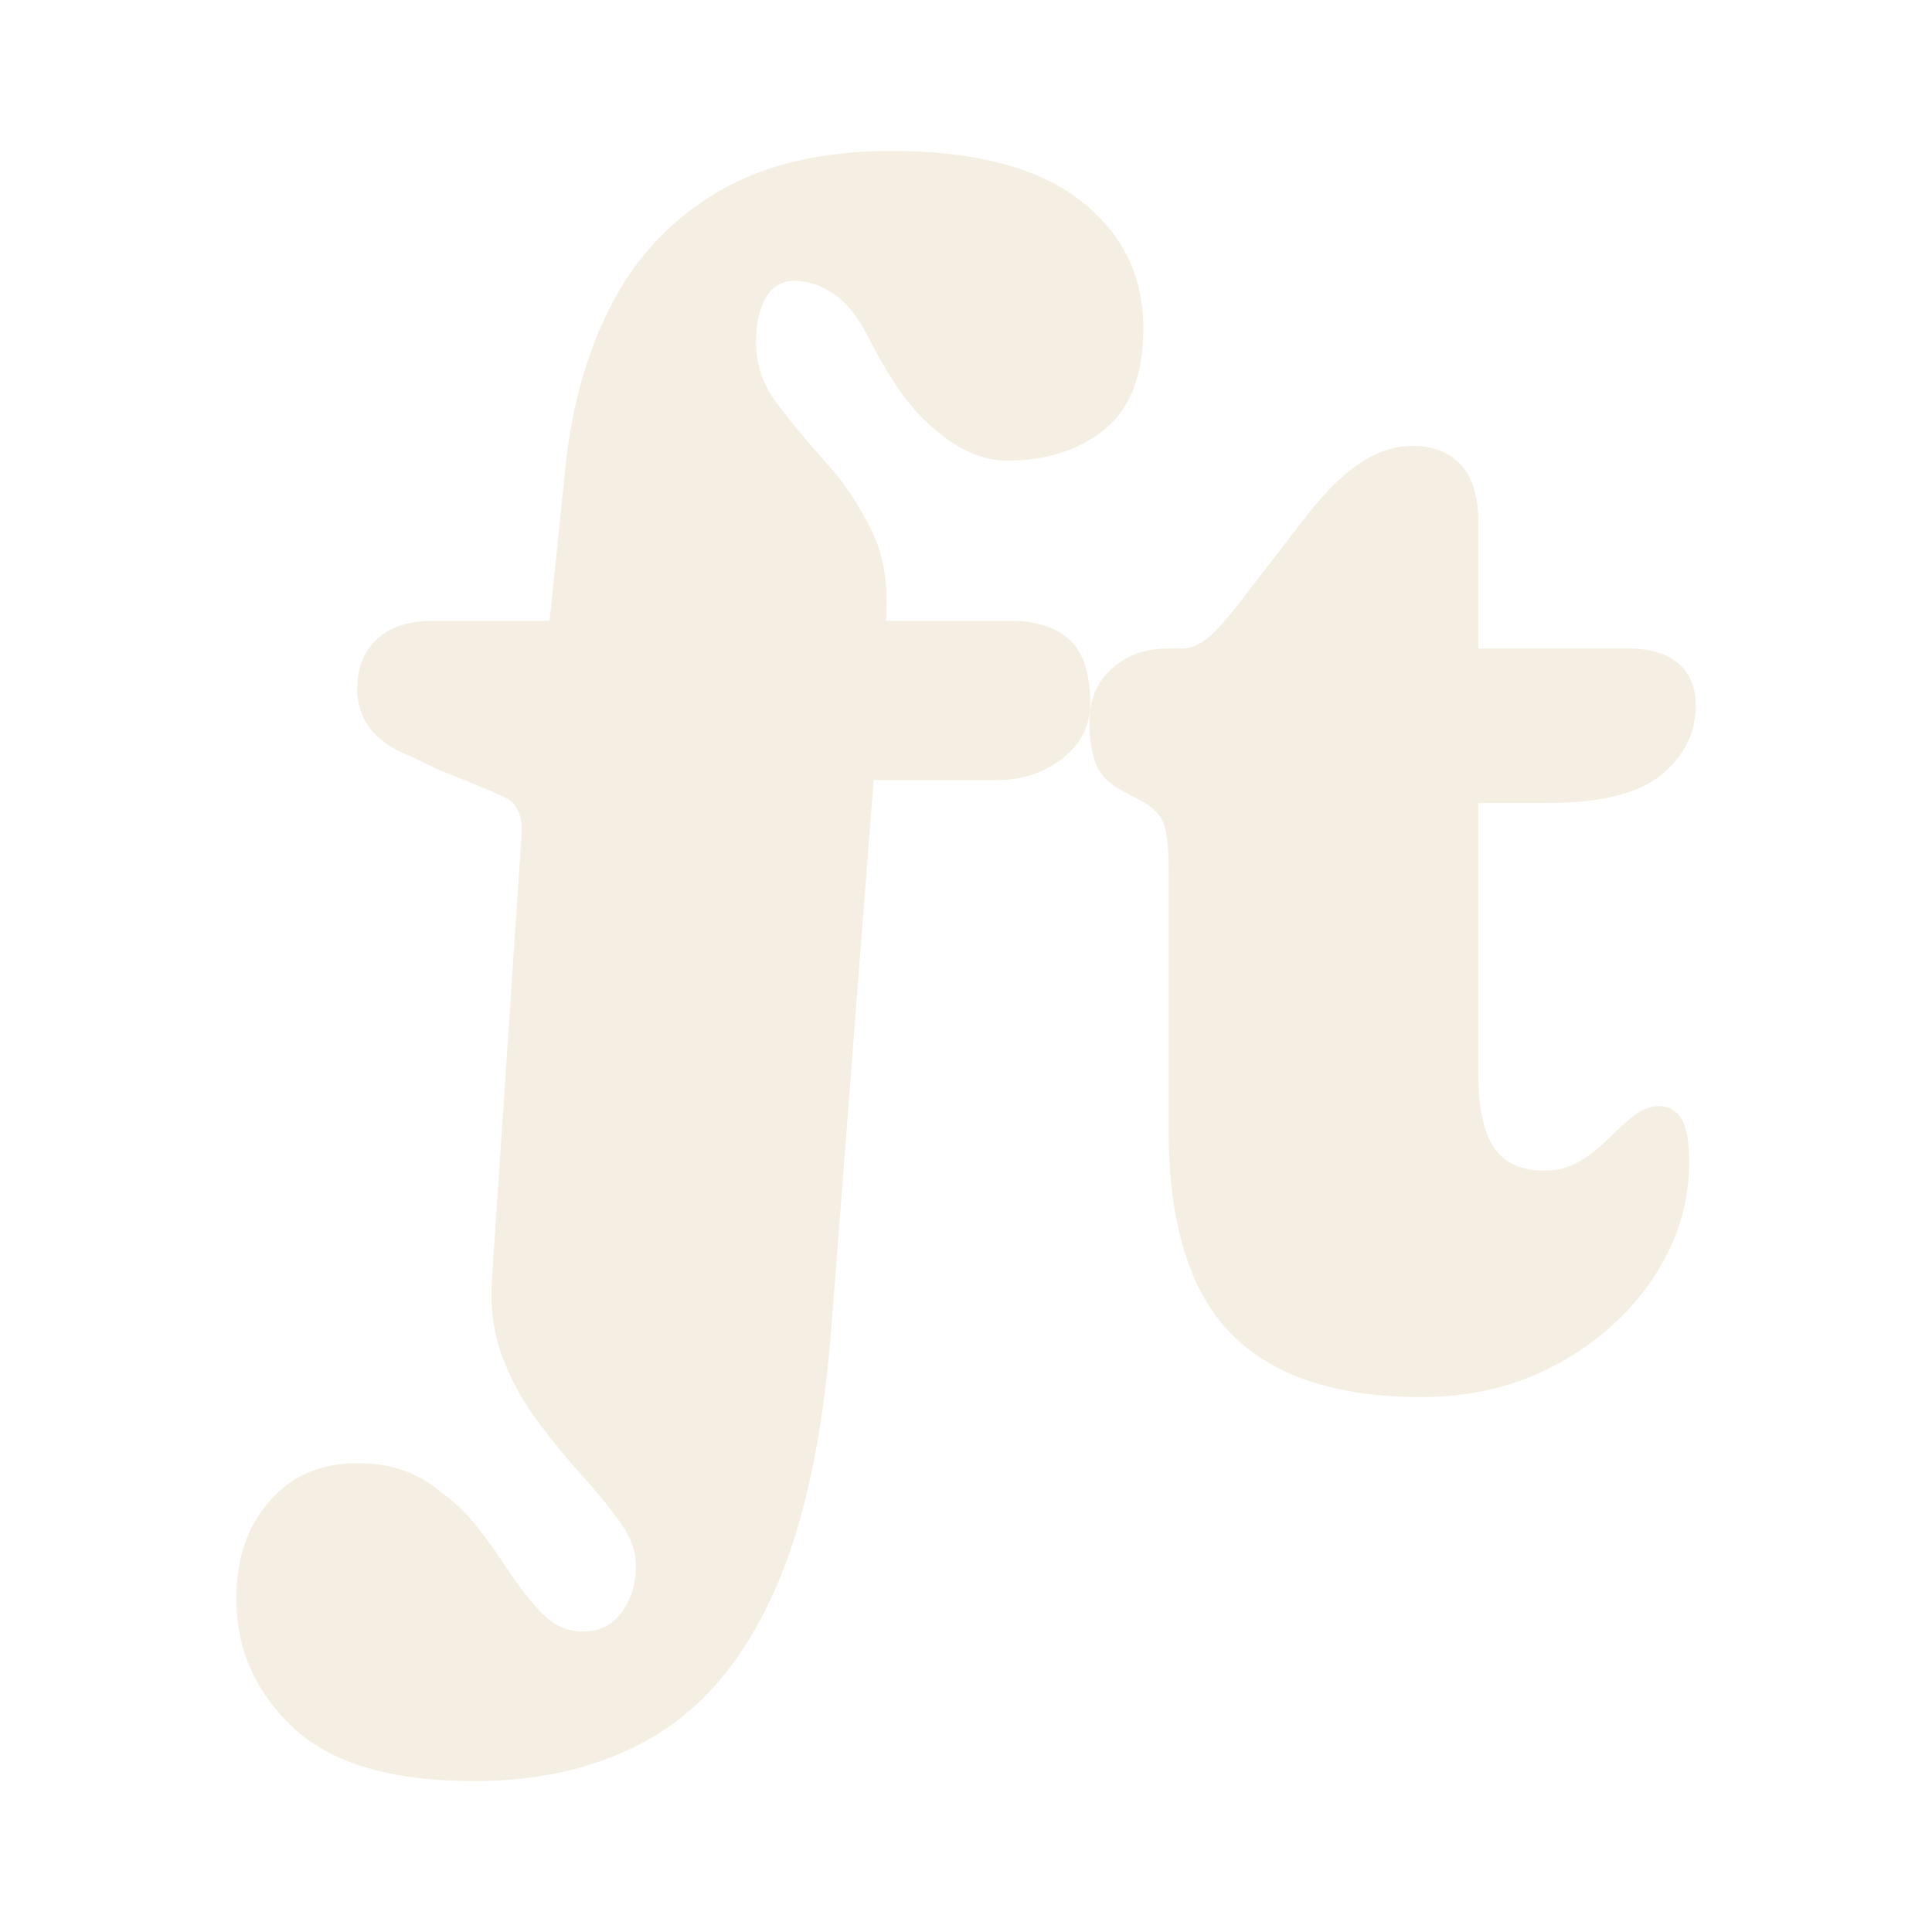
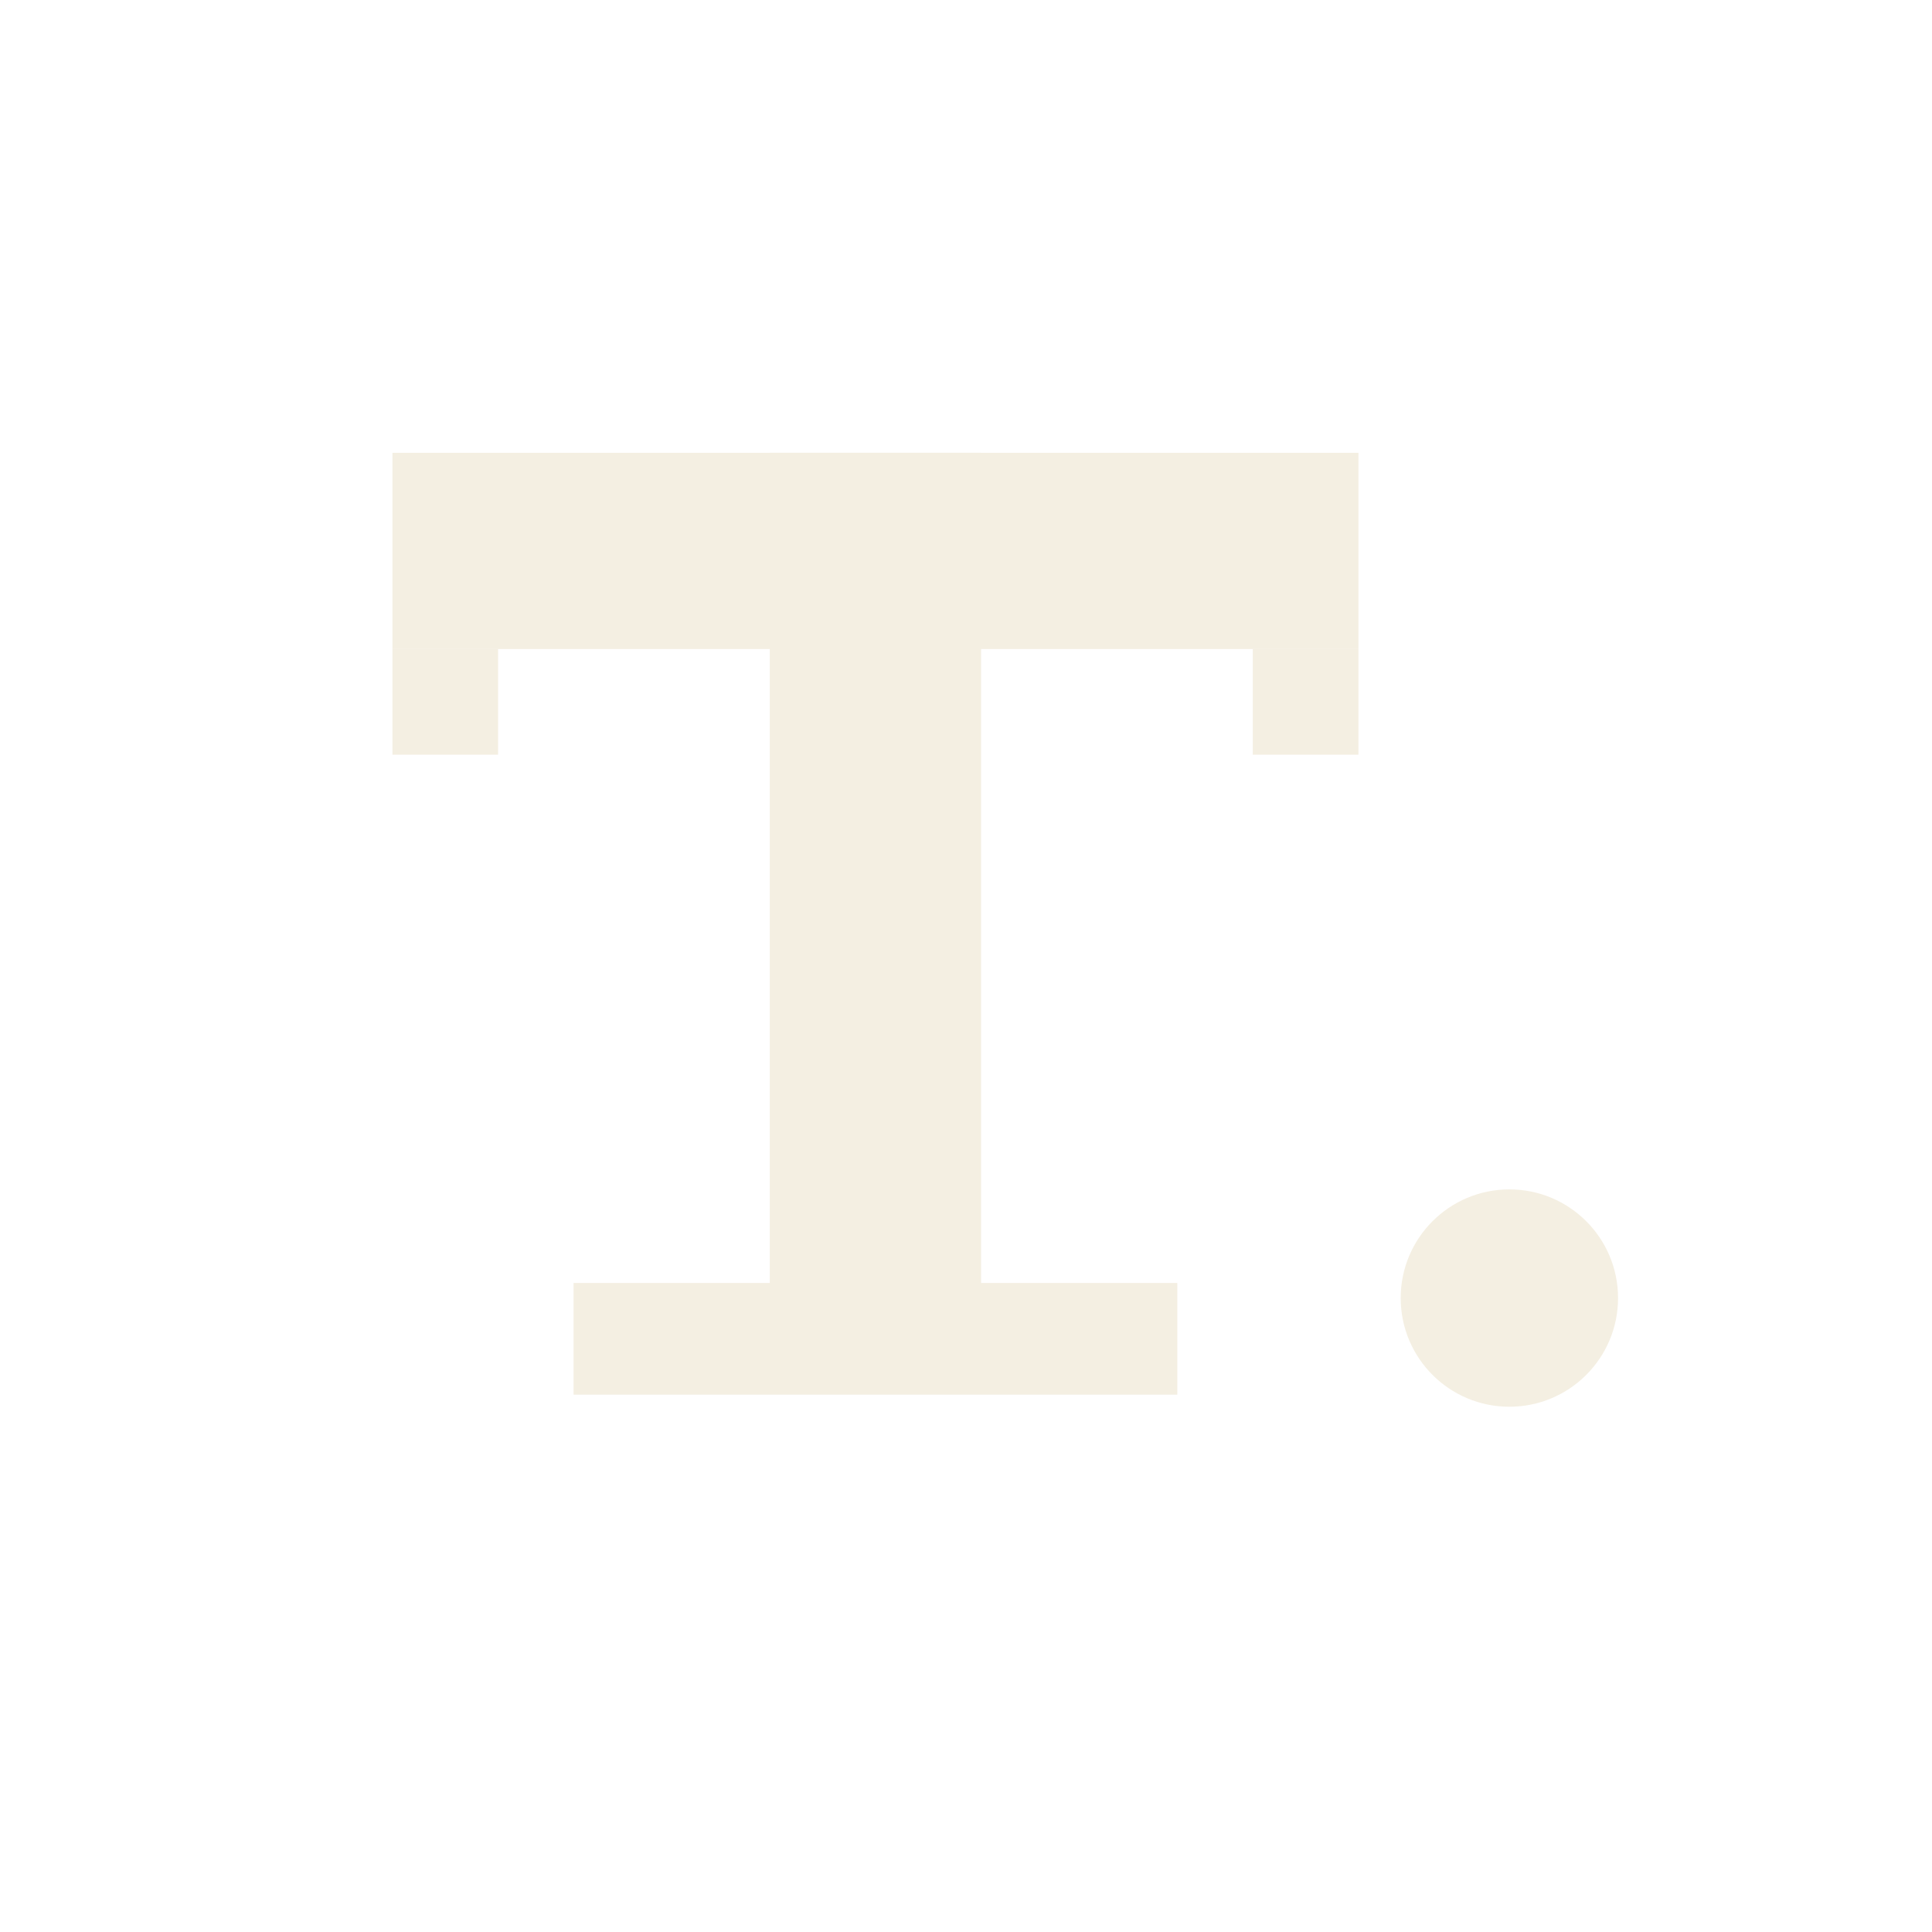
- <svg xmlns="http://www.w3.org/2000/svg" viewBox="0 0 64 64" role="img" aria-label="Frankfurt Theater">
-   <path d="M711 930 644 62Q628 -141 572.5 -262.0Q517 -383 425.0 -436.5Q333 -490 207 -490Q55 -490 -14.5 -424.5Q-84 -359 -84 -267Q-84 -194 -43.5 -147.5Q-3 -101 64 -101Q96 -101 121.0 -110.0Q146 -119 166 -136Q191 -154 210.0 -178.0Q229 -202 246 -228Q272 -267 292.5 -287.0Q313 -307 341 -307Q370 -307 387.5 -283.5Q405 -260 405 -226Q405 -200 386.0 -173.5Q367 -147 339.5 -116.5Q312 -86 285.0 -50.0Q258 -14 241.5 29.5Q225 73 229 127L265 666Q268 703 244.5 714.0Q221 725 165 747L125 766Q64 791 64 847Q64 885 88.0 907.5Q112 930 158 930H324L292 858L319 1120Q331 1233 376.5 1319.5Q422 1406 506.5 1455.5Q591 1505 717 1505Q870 1505 948.0 1445.0Q1026 1385 1026 1288Q1026 1203 979.0 1164.5Q932 1126 859 1126Q831 1126 803.0 1141.5Q775 1157 749 1185Q733 1203 719.0 1225.0Q705 1247 692 1272Q672 1313 648.0 1329.5Q624 1346 600 1346Q576 1346 564.0 1325.5Q552 1305 552 1270Q552 1230 578.0 1195.5Q604 1161 637.0 1124.5Q670 1088 693.0 1041.5Q716 995 711 930ZM632 735 646 930H862Q910 930 935.5 907.0Q961 884 961 829Q961 788 927.0 761.5Q893 735 846 735Z" transform="translate(10.102 45.737) scale(0.027068 -0.027068)" fill="#F4EFE2" />
-   <path d="M51 711 32 721Q5 735 -2.5 756.0Q-10 777 -10 807Q-10 846 17.0 871.0Q44 896 86 896H103Q119 896 135.0 909.0Q151 922 179 959L257 1060Q289 1101 320.5 1122.5Q352 1144 386 1144Q423 1144 444.5 1121.0Q466 1098 466 1050V375Q466 314 485.0 285.5Q504 257 547 257Q572 257 591.0 269.0Q610 281 625.5 296.5Q641 312 656.0 324.0Q671 336 687 336Q705 336 714.5 320.5Q724 305 724 267Q724 192 680.5 126.5Q637 61 563.0 20.5Q489 -20 396 -20Q239 -20 163.0 58.0Q87 136 87 307V629Q87 662 81.5 680.0Q76 698 51 711ZM339 707V896H650Q689 896 710.5 878.0Q732 860 732 826Q732 776 690.0 741.5Q648 707 551 707Z" transform="translate(36.358 45.737) scale(0.027068 -0.027068)" fill="#F4EFE2" />
+ <svg xmlns="http://www.w3.org/2000/svg" viewBox="0 0 64 64" role="img" aria-label="ins.theater">
+   <g fill="#F4EFE2">
+     <rect x="13" y="15" width="32" height="6.5" />
+     <rect x="13" y="21.5" width="3.5" height="3.5" />
+     <rect x="41.5" y="21.5" width="3.5" height="3.5" />
+     <rect x="25.5" y="15" width="7" height="31" />
+     <rect x="19" y="42.5" width="20" height="3.7" />
+     <circle cx="50" cy="43" r="3.6" />
+   </g>
</svg>
